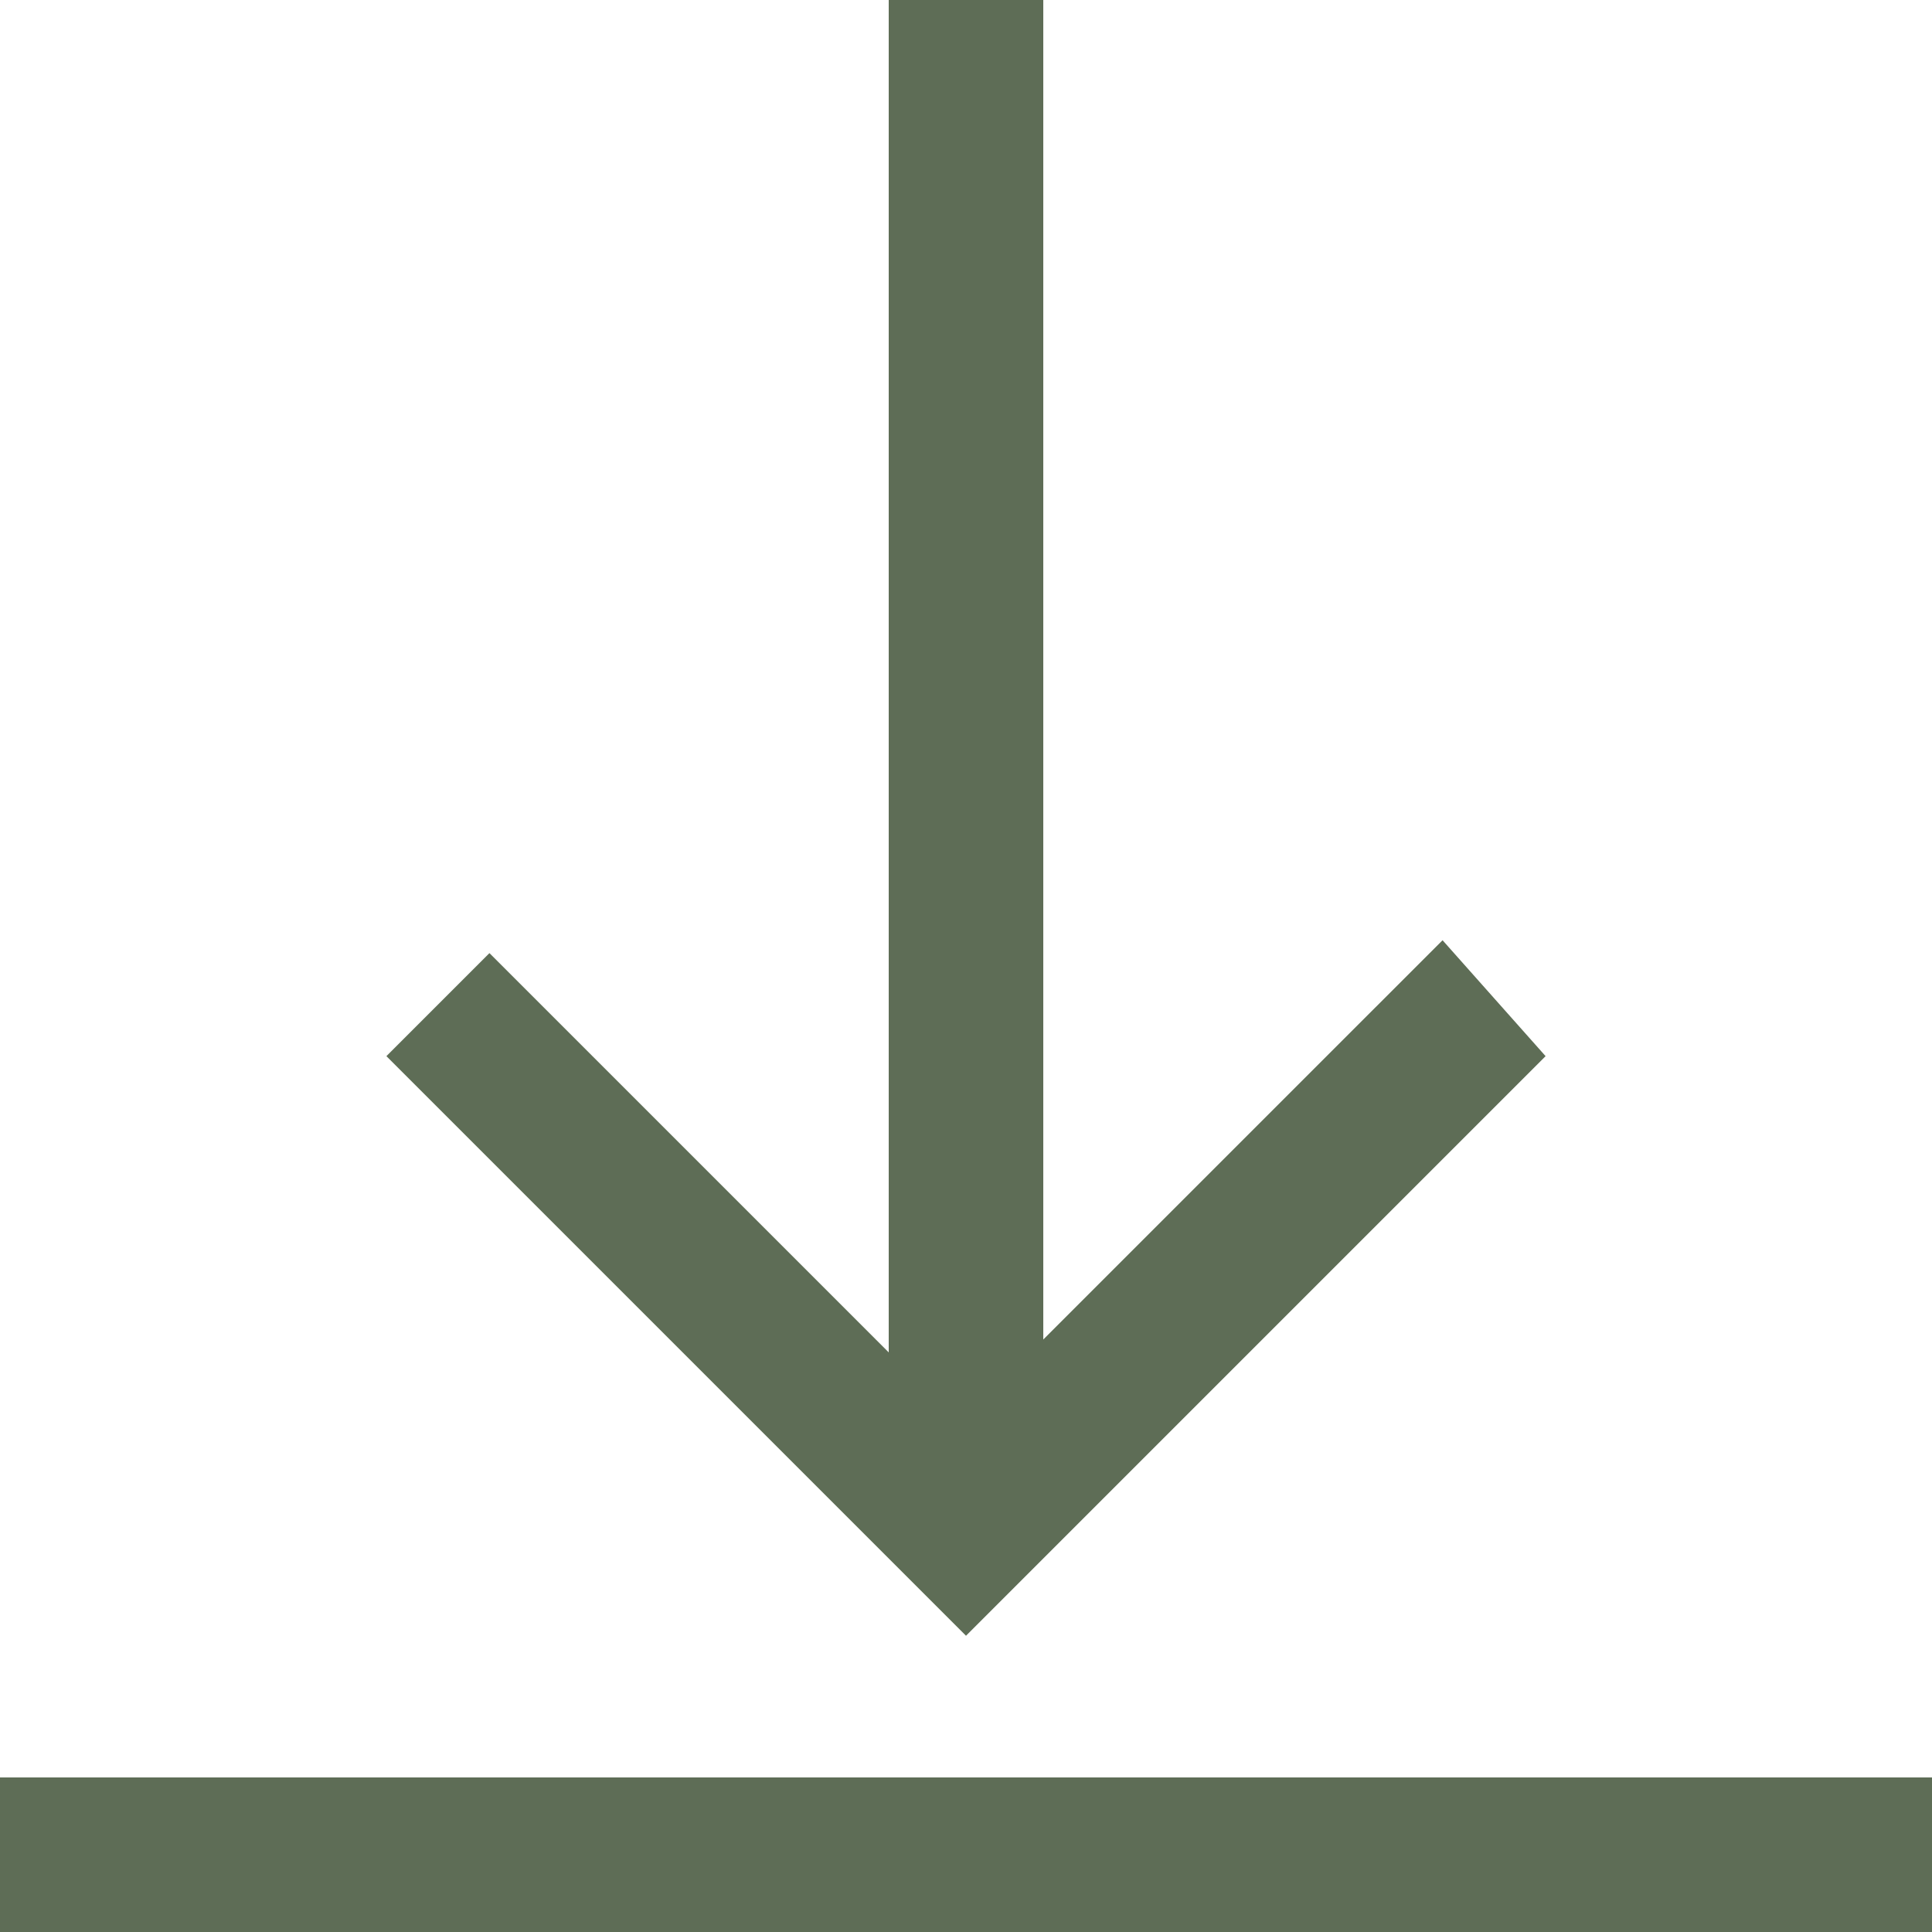
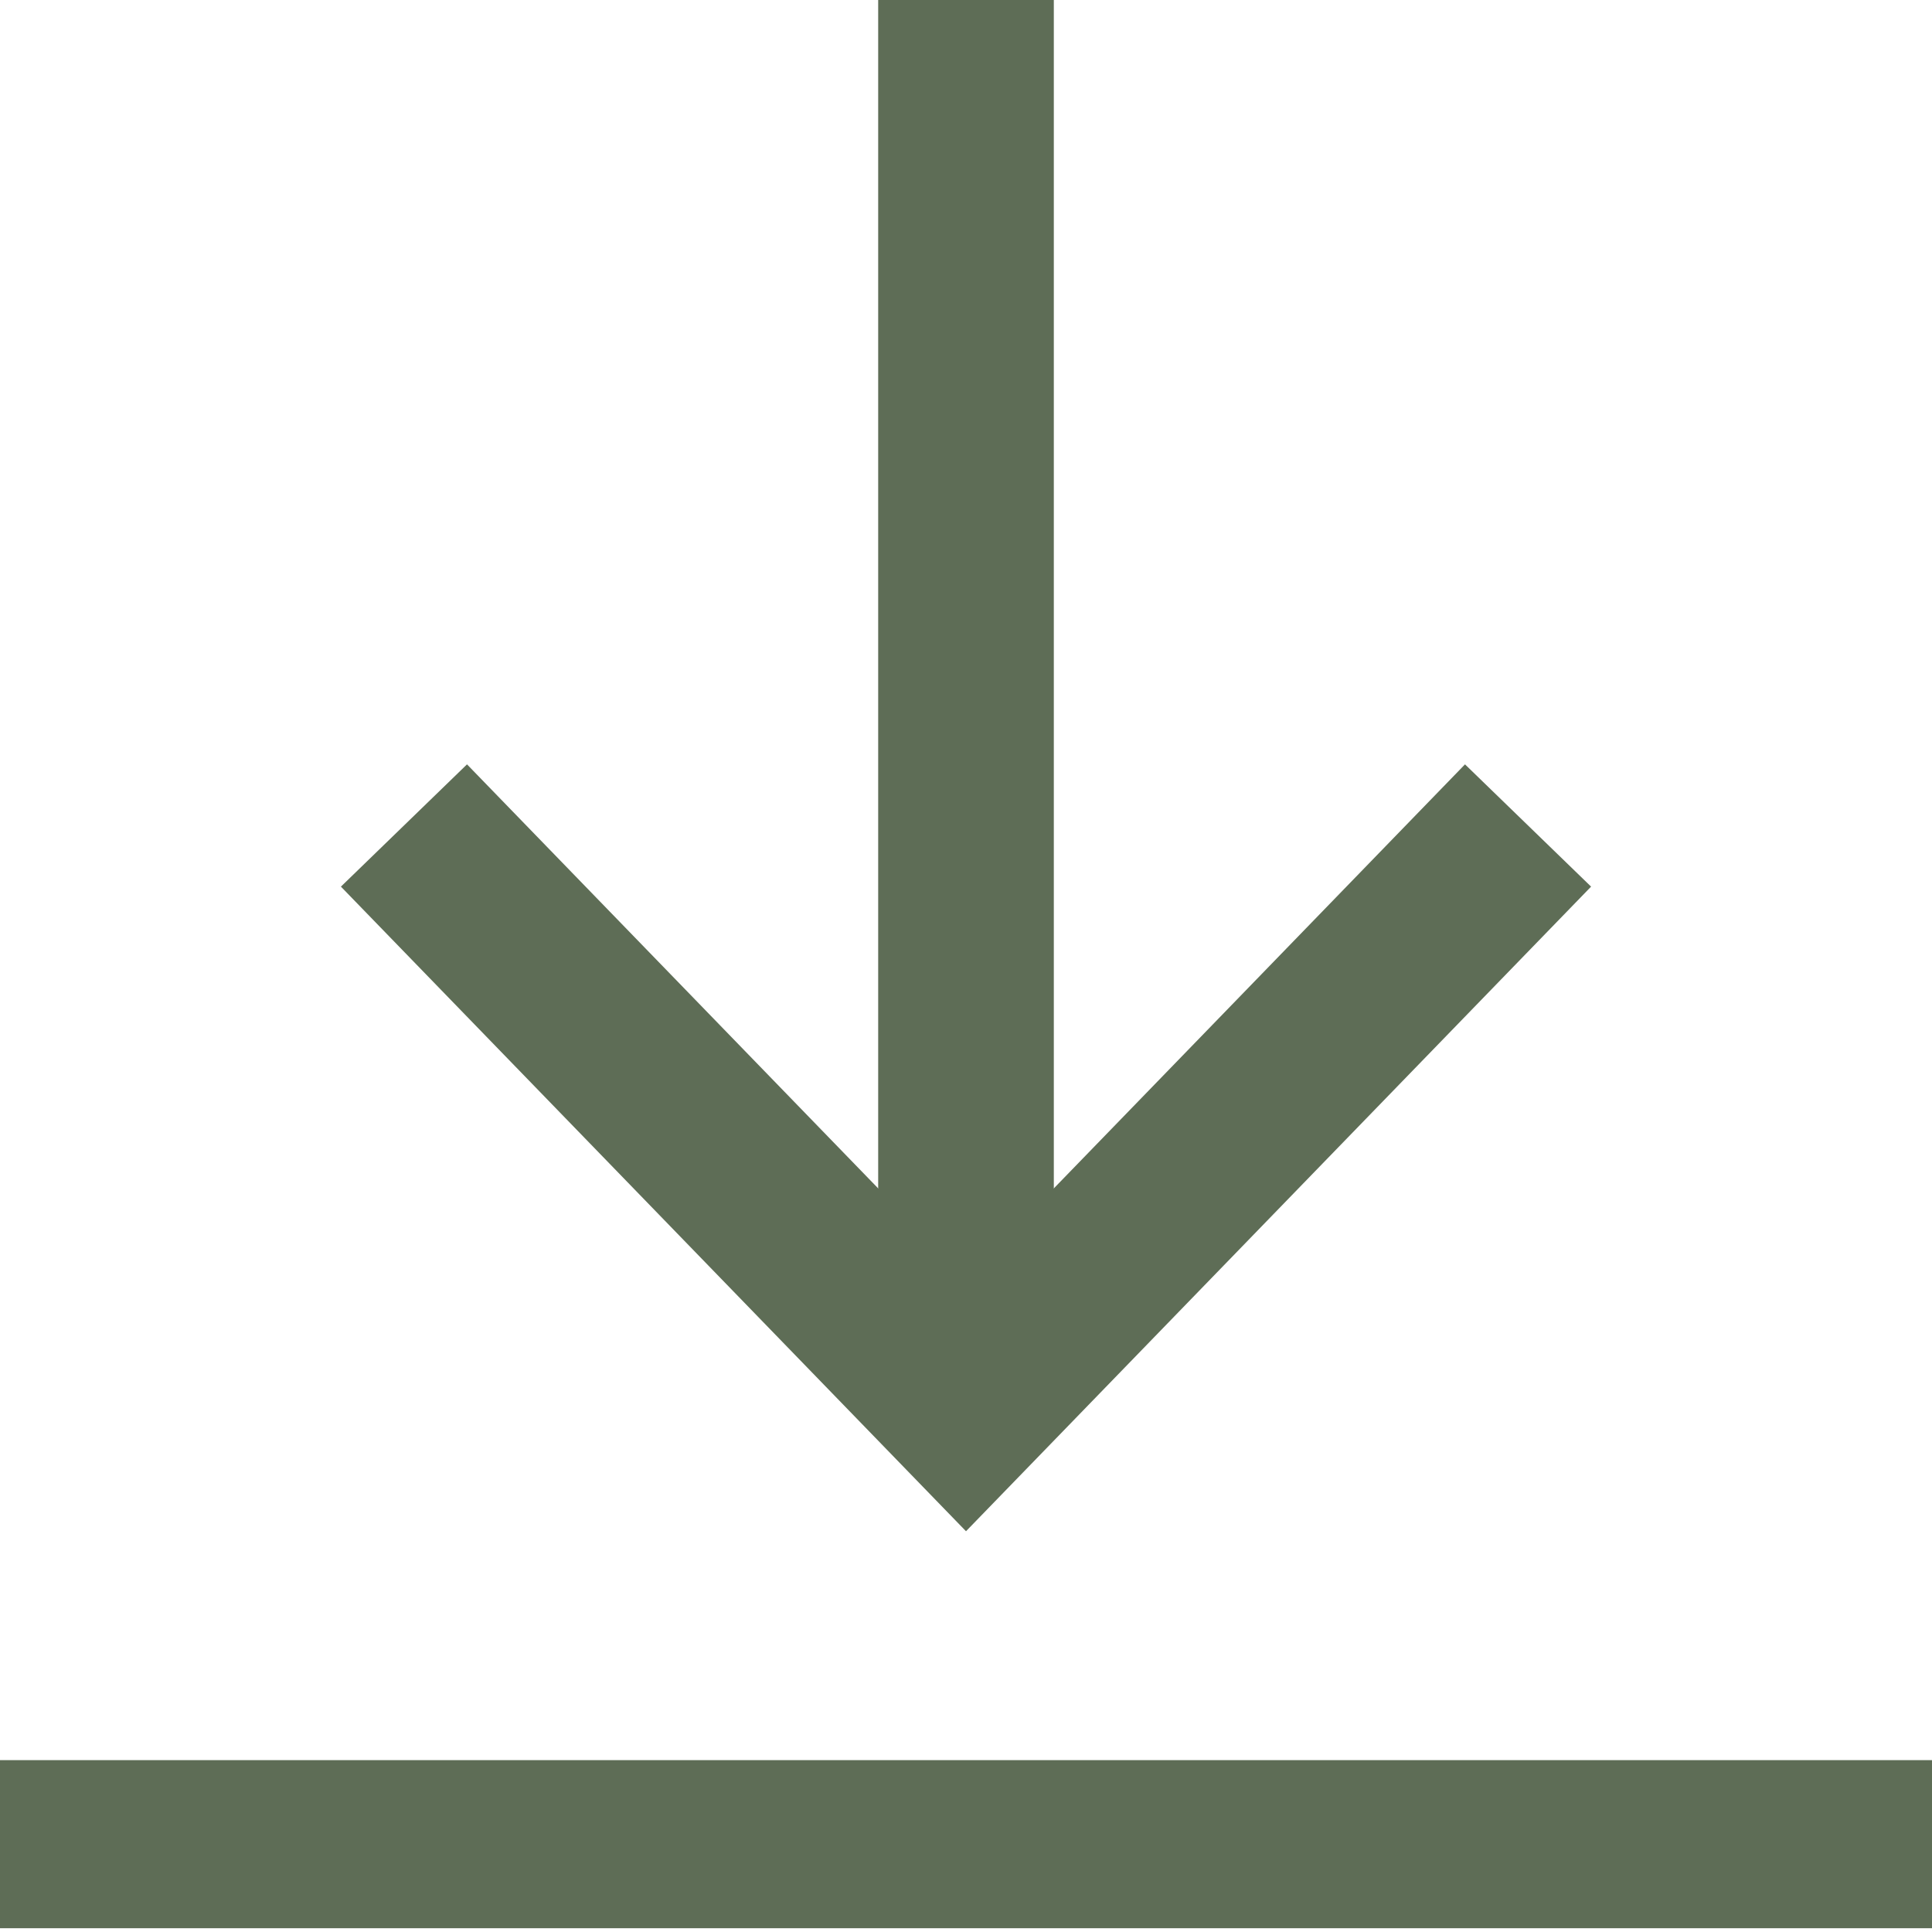
- <svg xmlns="http://www.w3.org/2000/svg" version="1.1" id="Layer_1" x="0px" y="0px" viewBox="0 0 15 15" style="enable-background:new 0 0 15 15;" xml:space="preserve">
+ <svg xmlns="http://www.w3.org/2000/svg" version="1.1" id="Layer_1" x="0px" y="0px" viewBox="0 0 11 11" style="enable-background:new 0 0 11 11;" xml:space="preserve">
  <style type="text/css">
- 	.st0{fill:#5E6D56;}
+ 	.st0{fill:none;stroke:#5E6D56;stroke-width:0.957;stroke-miterlimit:10;}
+ 	.st1{fill:none;stroke:#5E6D56;stroke-miterlimit:10;}
</style>
-   <path class="st0" d="M12,8.2l-4.5,4.5L3,8.2l0.8-0.8l3.1,3.1V0h1.2v10.4l3.1-3.1L12,8.2z M15,13.8H0V15h15V13.8z" />
+   <line class="st0" x1="0" y1="10.5" x2="11" y2="10.5" />
+   <line class="st1" x1="5.5" y1="0" x2="5.5" y2="7.5" />
+   <polyline class="st1" points="2.3,4.7 5.5,8 8.7,4.7 " />
</svg>
